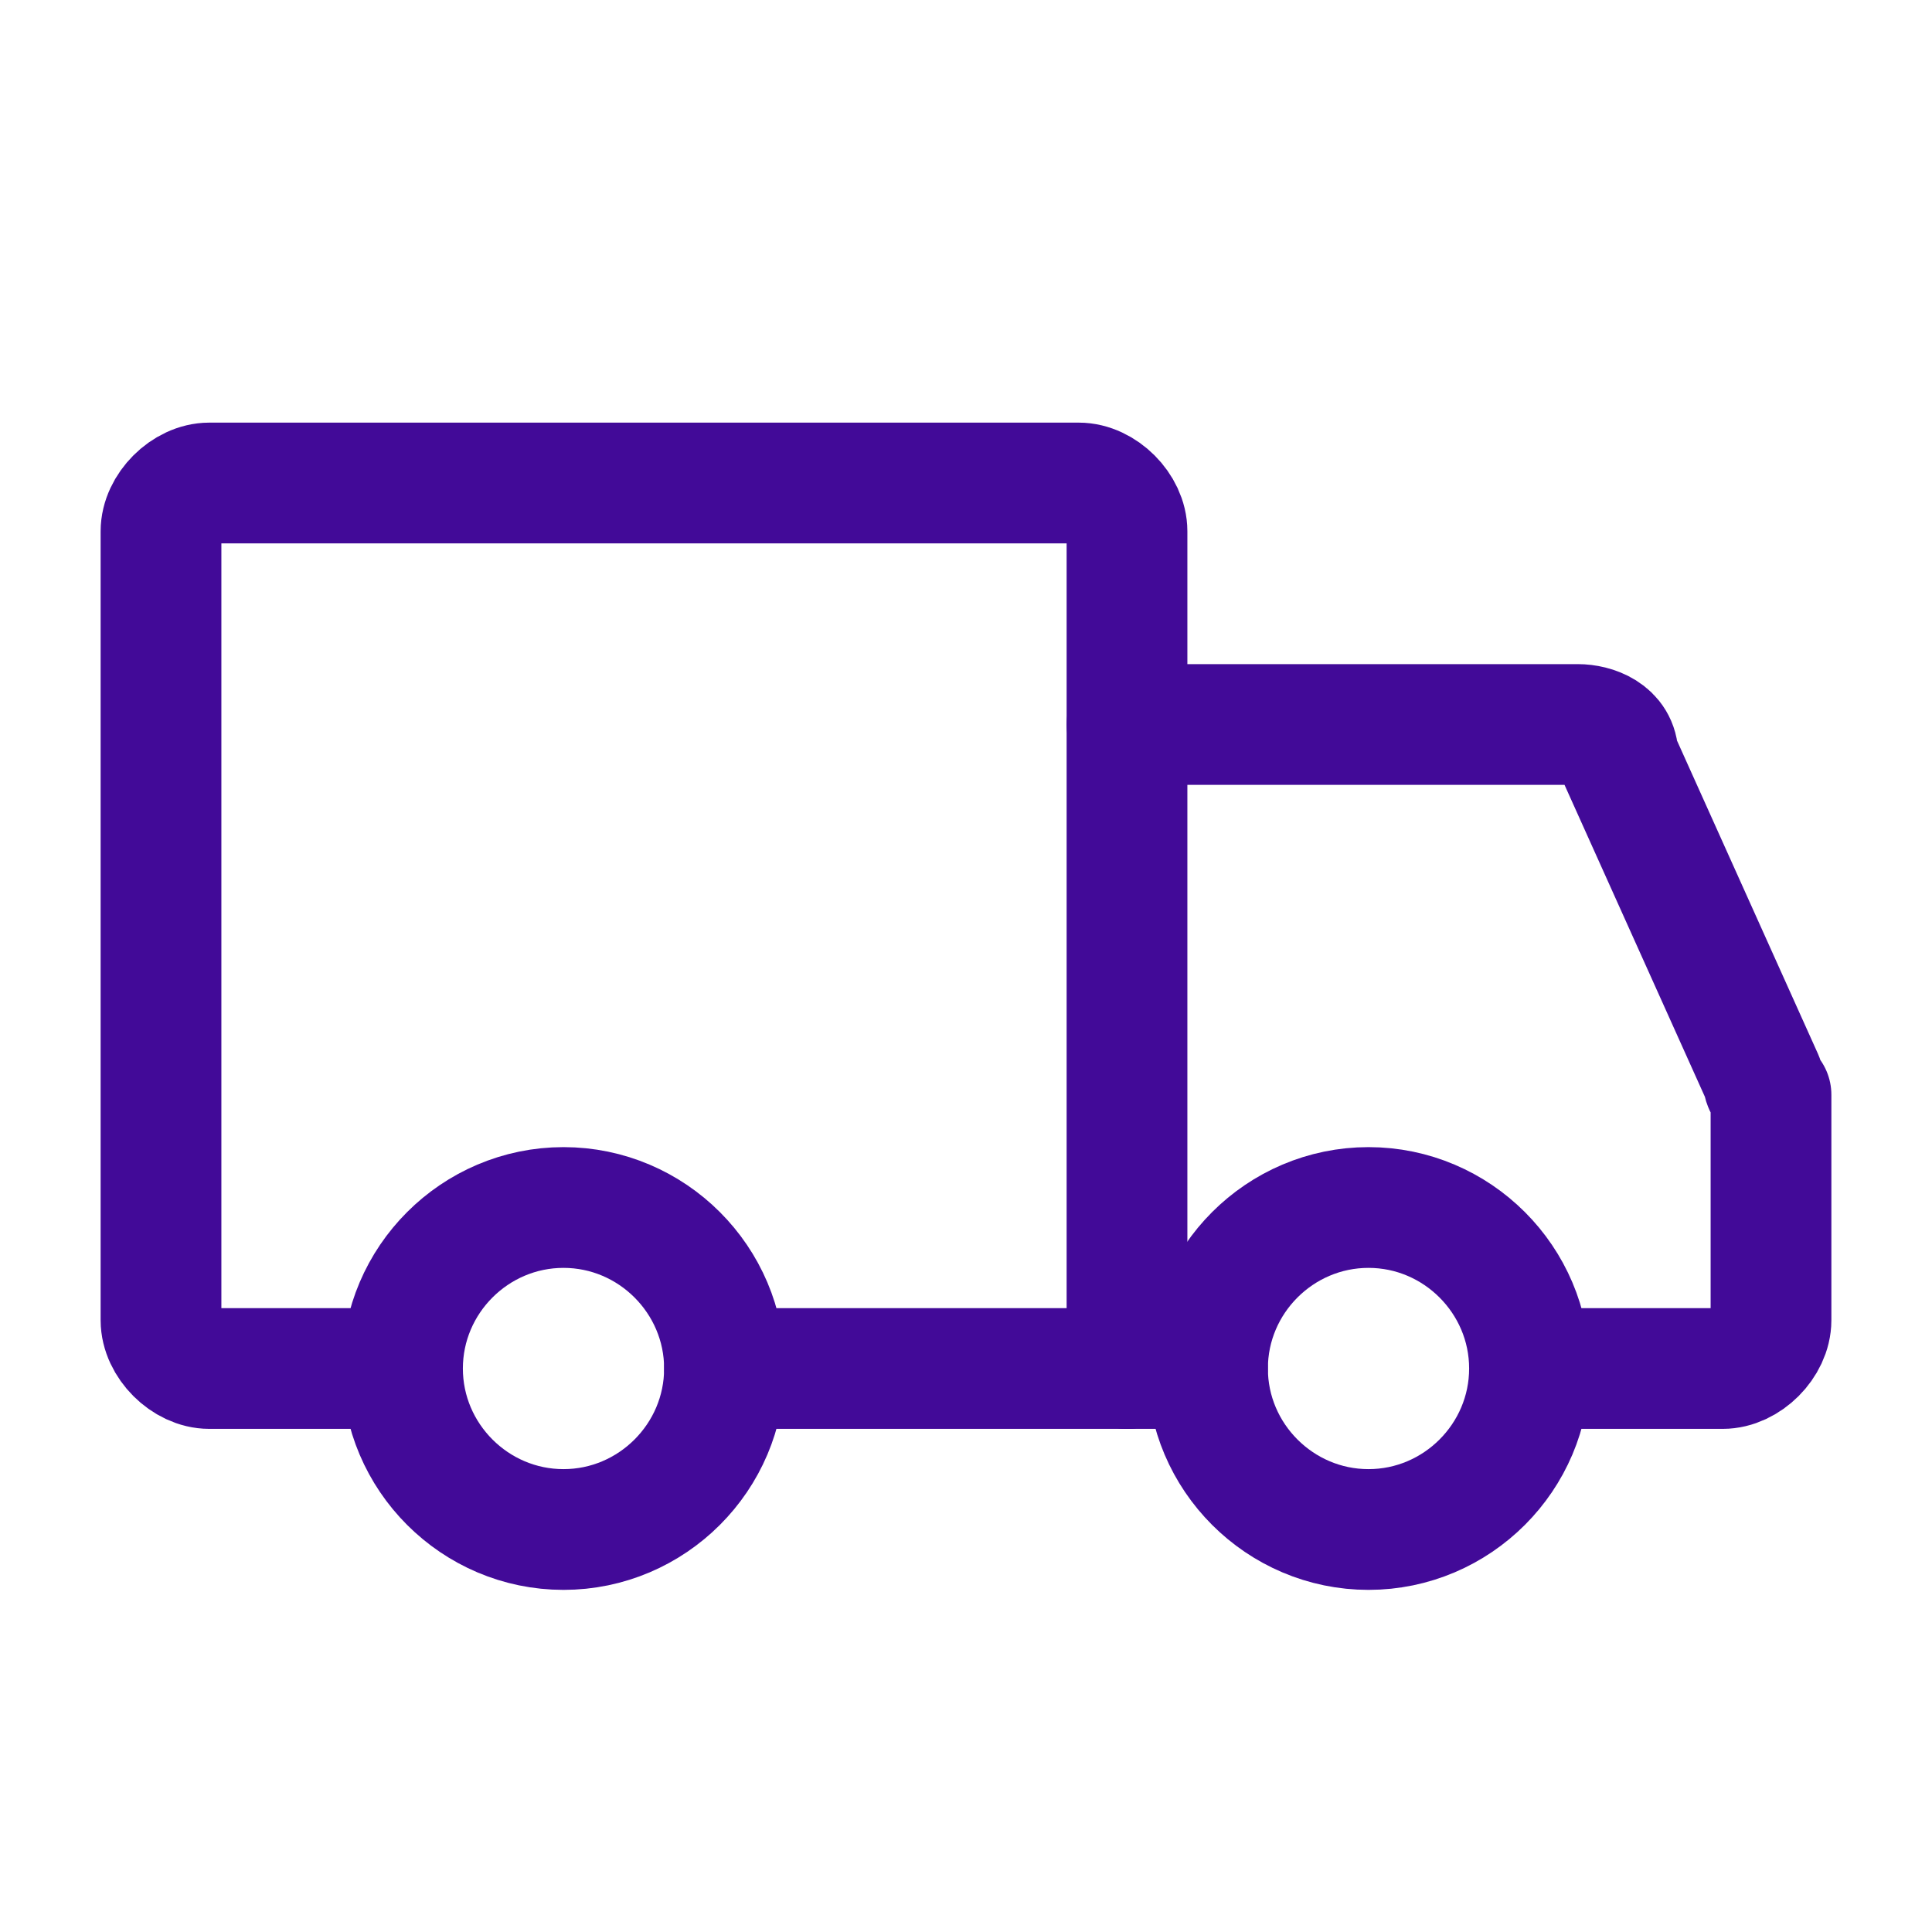
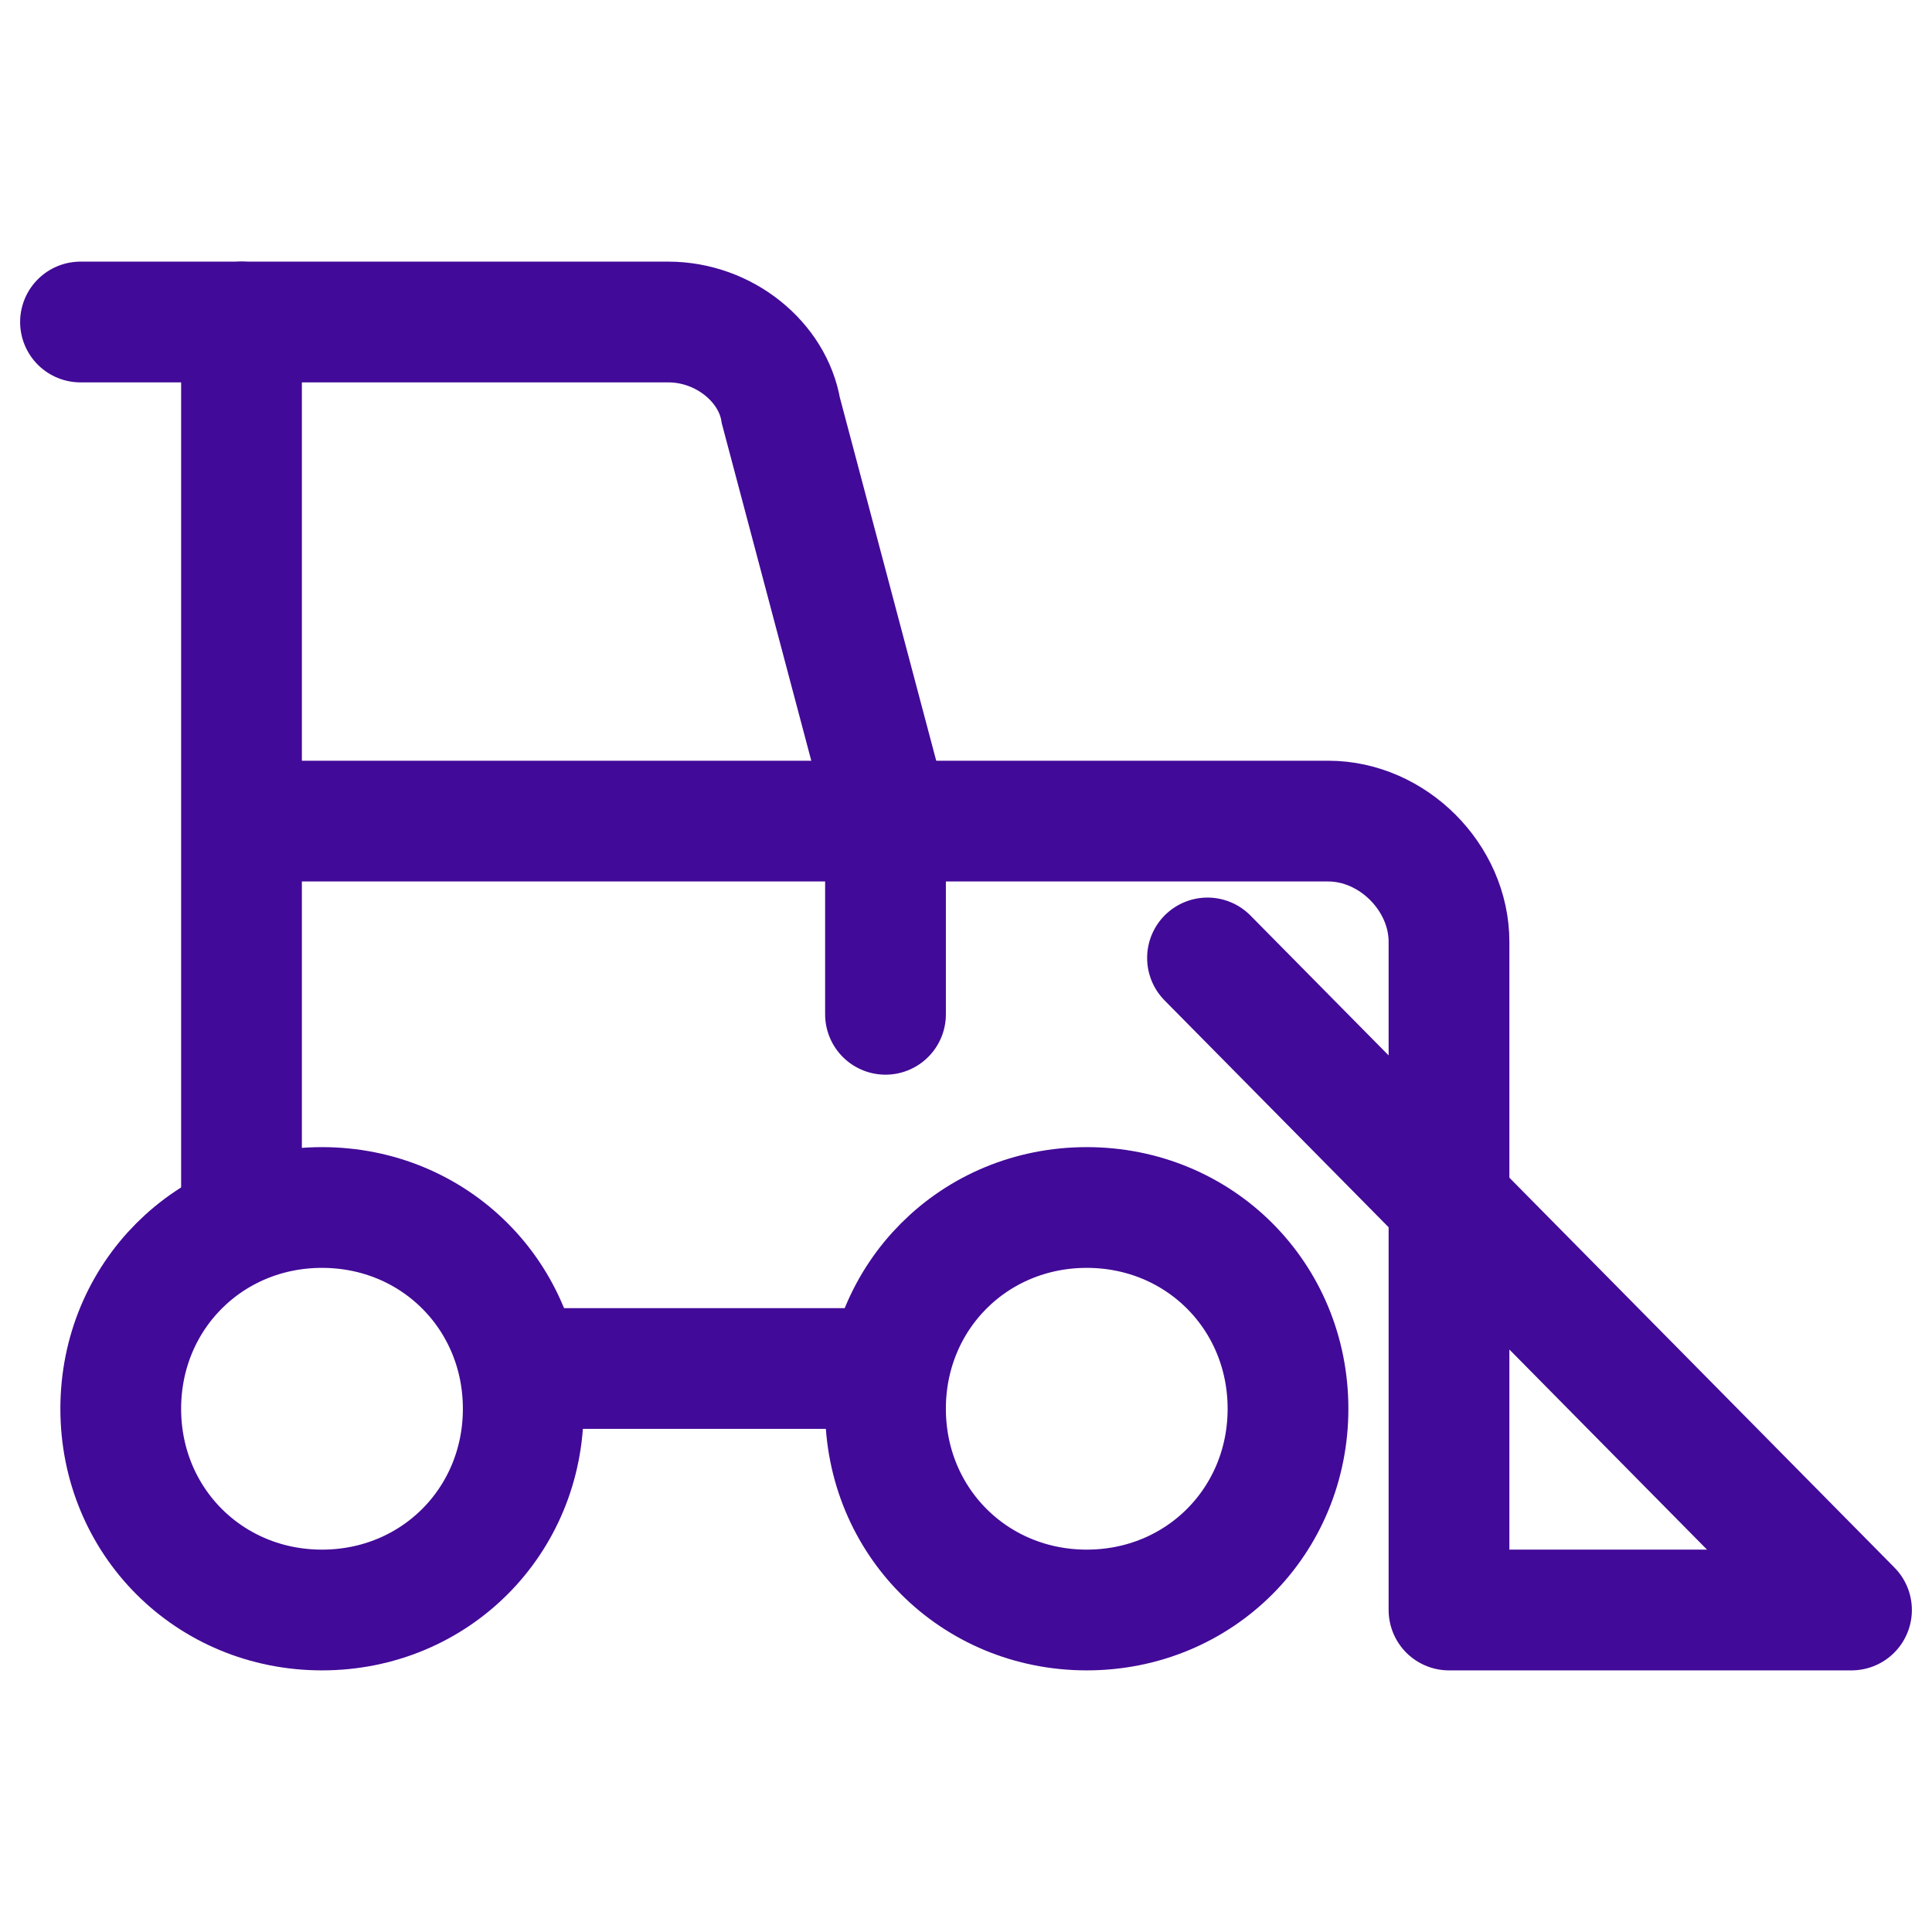
<svg xmlns="http://www.w3.org/2000/svg" version="1.1" id="Layer_1" x="0px" y="0px" viewBox="0 0 24 24" style="enable-background:new 0 0 24 24;" xml:space="preserve">
  <style type="text/css">
- 	.st0{fill:none;}
+ 	.st0{fill:none;stroke:#420A98;stroke-width:1.5;stroke-linecap:round;}
	.st1{fill:none;stroke:#420A98;stroke-width:1.5;stroke-linecap:round;stroke-linejoin:round;}
</style>
-   <rect class="st0" width="24" height="24" />
-   <path class="st1" d="M7,19c1.1,0,2-0.9,2-2s-0.9-2-2-2s-2,0.9-2,2S5.9,19,7,19z" />
-   <path class="st1" d="M17,19c1.1,0,2-0.9,2-2s-0.9-2-2-2s-2,0.9-2,2S15.9,19,17,19z" />
-   <path class="st1" d="M14,17V6.6C14,6.3,13.7,6,13.4,6H2.6C2.3,6,2,6.3,2,6.6v9.8C2,16.7,2.3,17,2.6,17h2.1" />
-   <path class="st1" d="M14,17H9" />
-   <path class="st1" d="M14,9h5.6c0.2,0,0.5,0.1,0.5,0.4l1.8,4c0,0.1,0.1,0.2,0.1,0.2v2.8c0,0.3-0.3,0.6-0.6,0.6h-1.9" />
-   <path class="st1" d="M14,17h1" />
+   <g>
+     <path class="st0" d="M1,4h7.3C9,4,9.6,4.5,9.7,5.1L11,10v2.6" />
+     <path class="st1" d="M13.5,20c1.4,0,2.5-1.1,2.5-2.5c0-1.4-1.1-2.5-2.5-2.5S11,16.1,11,17.5C11,18.9,12.1,20,13.5,20z" />
+     <path class="st1" d="M4,20c1.4,0,2.5-1.1,2.5-2.5C6.5,16.1,5.4,15,4,15s-2.5,1.1-2.5,2.5C1.5,18.9,2.6,20,4,20z" />
+     <path class="st0" d="M11,17H6.7" />
+     <path class="st0" d="M3,15V4" />
+     <path class="st1" d="M3.5,10.2h13c0.8,0,1.5,0.7,1.5,1.5V20h5l-8-8.1" />
+   </g>
</svg>
